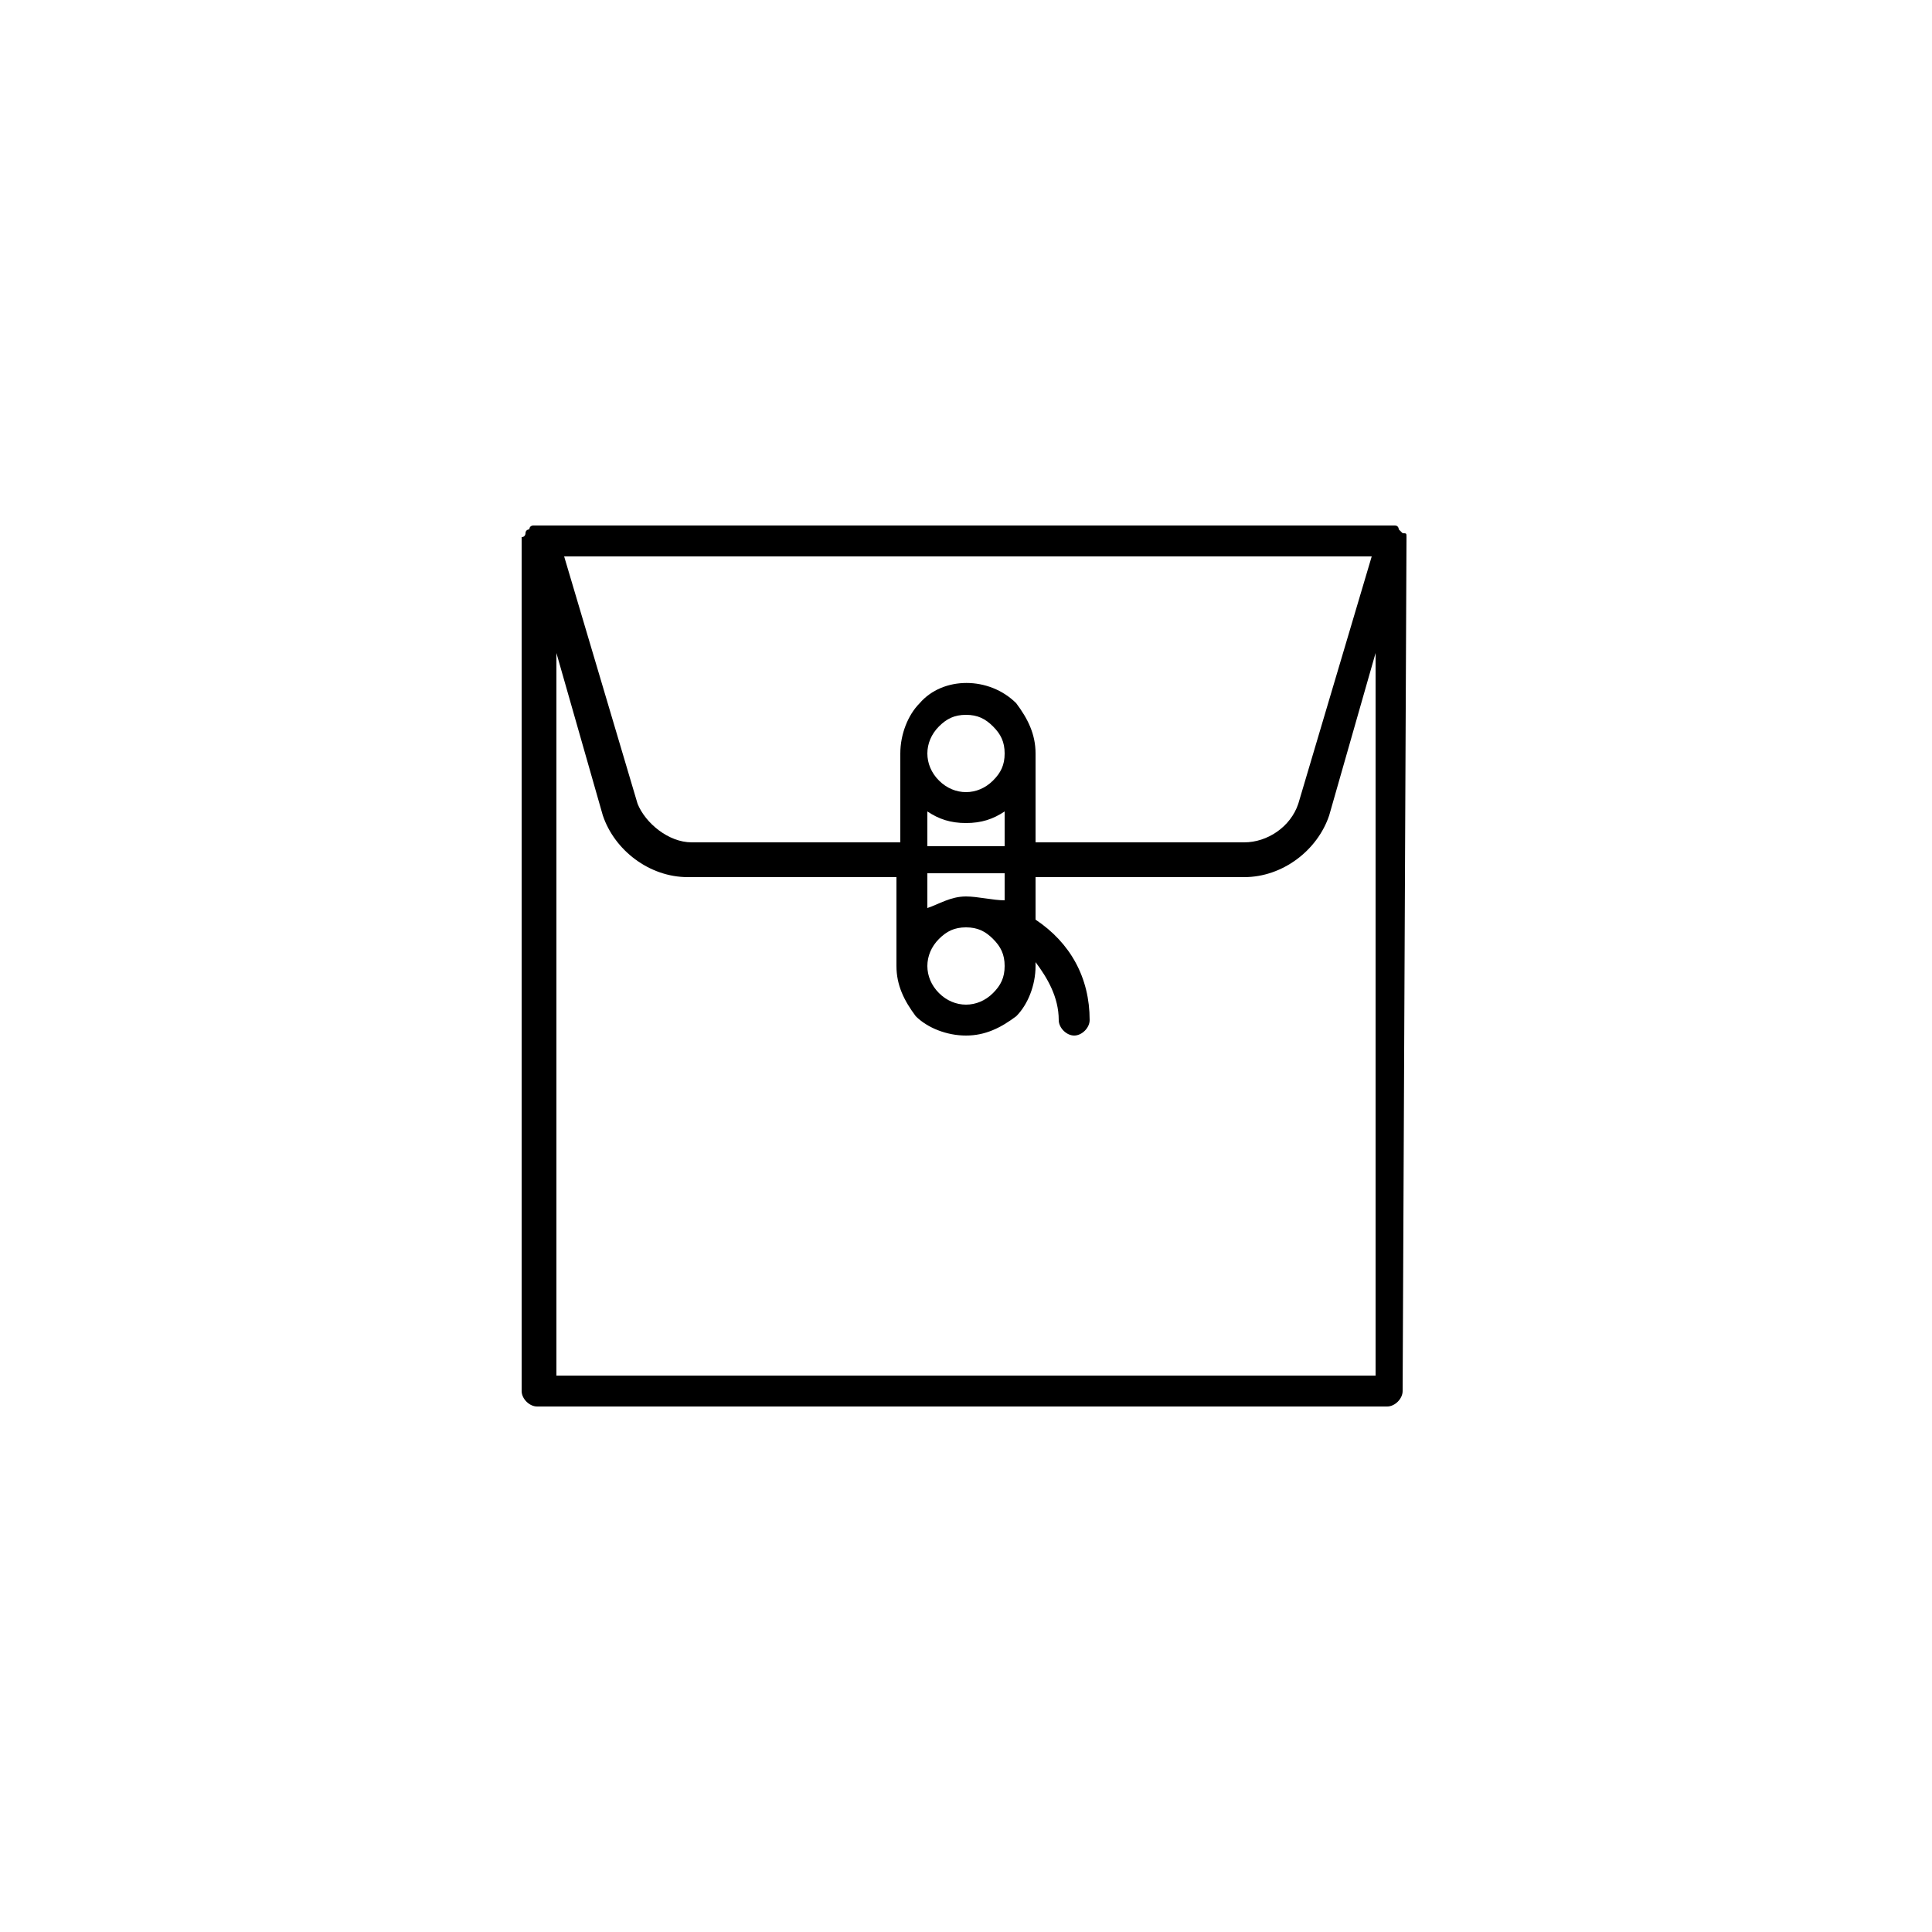
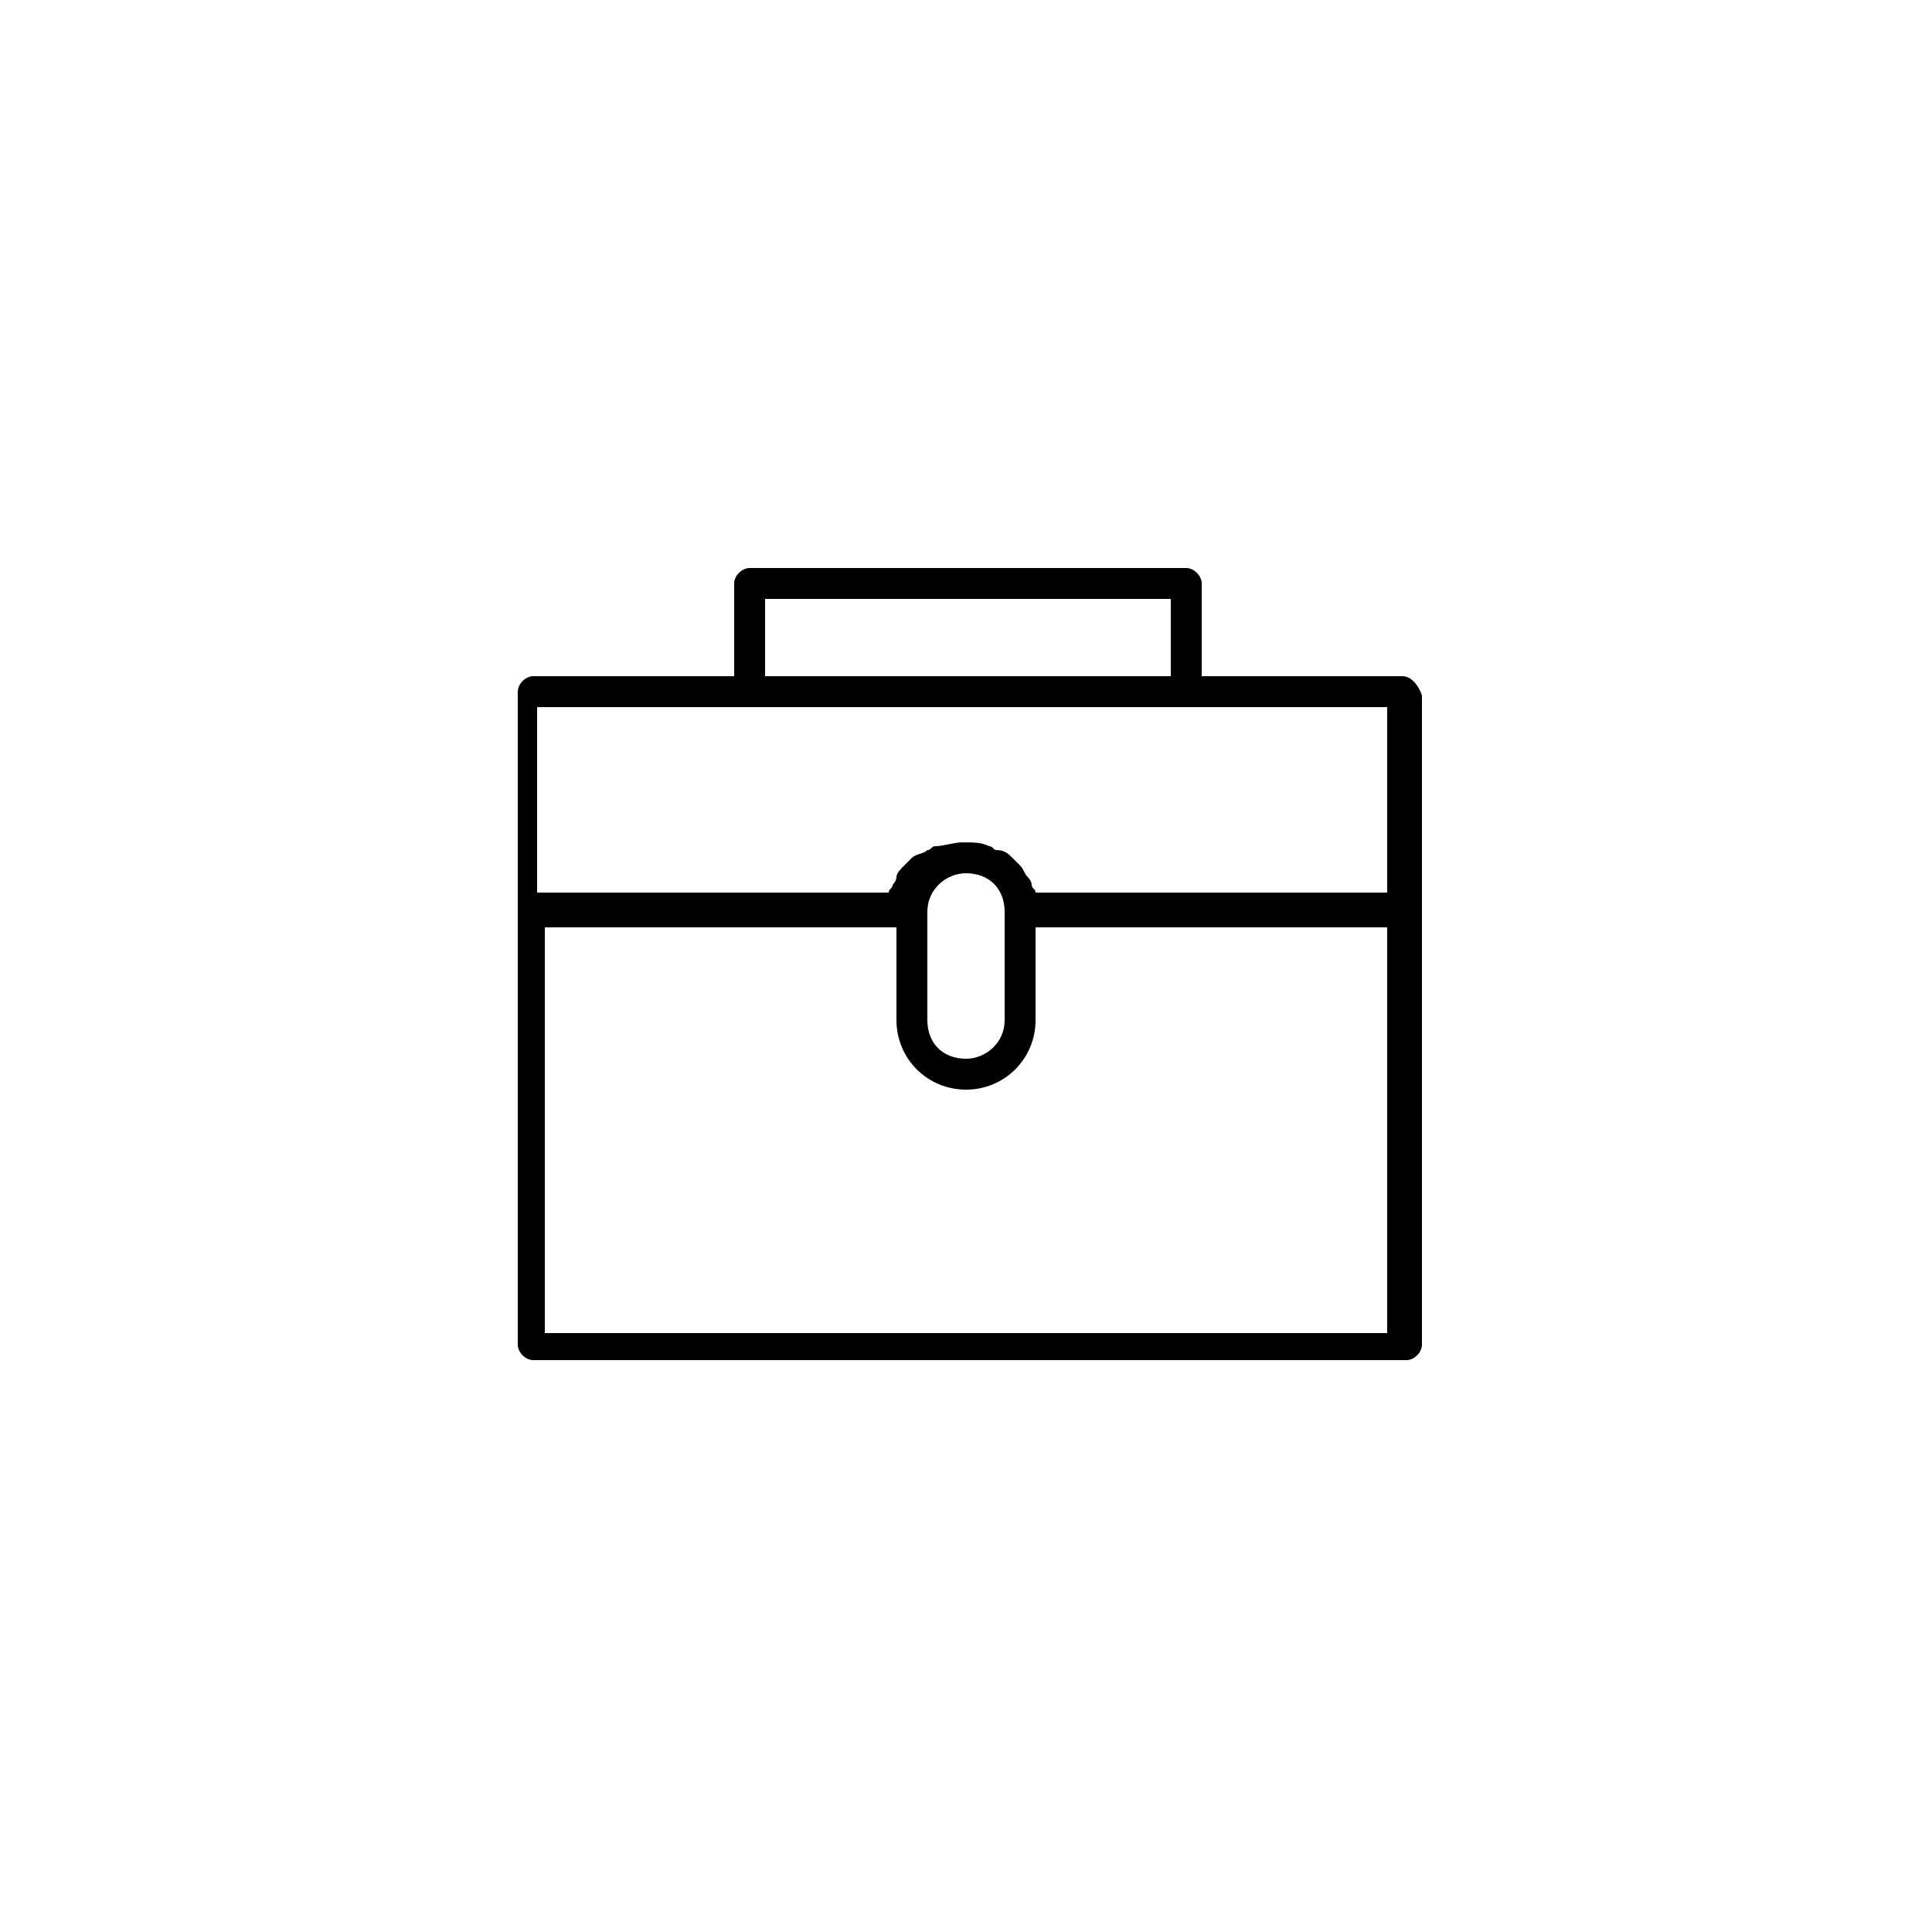
<svg xmlns="http://www.w3.org/2000/svg" version="1.1" id="Layer_1" x="0px" y="0px" viewBox="0 0 50 50" enable-background="new 0 0 50 50" xml:space="preserve">
  <g>
-     <path d="M36.4,13.9c0-0.1,0-0.1-0.1-0.1c0,0-0.1-0.1-0.1-0.1c0,0,0-0.1-0.1-0.1c0,0,0,0-0.1,0c0,0,0,0-0.1,0H14c0,0,0,0-0.1,0   c0,0,0,0-0.1,0c0,0-0.1,0-0.1,0.1c0,0-0.1,0-0.1,0.1c0,0,0,0.1-0.1,0.1c0,0,0,0.1,0,0.1v22c0,0.2,0.2,0.4,0.4,0.4h22   c0.2,0,0.4-0.2,0.4-0.4L36.4,13.9C36.4,14,36.4,13.9,36.4,13.9z M25,24C25,24,25,24,25,24C25,24,25,24,25,24c0.3,0,0.5,0.1,0.7,0.3   c0.2,0.2,0.3,0.4,0.3,0.7c0,0.3-0.1,0.5-0.3,0.7c-0.4,0.4-1,0.4-1.4,0c-0.4-0.4-0.4-1,0-1.4C24.5,24.1,24.7,24,25,24z M25,23.2   C25,23.2,25,23.2,25,23.2c-0.4,0-0.7,0.2-1,0.3v-0.9H26v0.7C25.7,23.3,25.3,23.2,25,23.2z M24,21.8V21c0.3,0.2,0.6,0.3,1,0.3   c0.4,0,0.7-0.1,1-0.3v0.9H24z M24.3,18.8c0.2-0.2,0.4-0.3,0.7-0.3c0.3,0,0.5,0.1,0.7,0.3c0.2,0.2,0.3,0.4,0.3,0.7   c0,0.3-0.1,0.5-0.3,0.7c-0.4,0.4-1,0.4-1.4,0C23.9,19.8,23.9,19.2,24.3,18.8z M26.8,19.5c0-0.5-0.2-0.9-0.5-1.3   c-0.7-0.7-1.9-0.7-2.5,0c-0.3,0.3-0.5,0.8-0.5,1.3c0,0,0,0,0,0v2.3h-5.4c-0.6,0-1.2-0.5-1.4-1l-1.9-6.4h20.9l-1.9,6.4   c-0.2,0.6-0.8,1-1.4,1h-5.4V19.5z M14.4,35.6V16.9l1.2,4.2c0.3,0.9,1.2,1.6,2.2,1.6h5.4V25c0,0,0,0,0,0c0,0.5,0.2,0.9,0.5,1.3   c0.3,0.3,0.8,0.5,1.3,0.5c0.5,0,0.9-0.2,1.3-0.5c0.3-0.3,0.5-0.8,0.5-1.3v-0.1c0.3,0.4,0.6,0.9,0.6,1.5c0,0.2,0.2,0.4,0.4,0.4   c0.2,0,0.4-0.2,0.4-0.4c0-1.1-0.5-2-1.4-2.6v-1.1h5.4c1,0,1.9-0.7,2.2-1.6l1.2-4.2v18.7H14.4z" />
+     <path d="M36.3,17.5h-5.2v-2.4c0-0.2-0.2-0.4-0.4-0.4H19.4c-0.2,0-0.4,0.2-0.4,0.4v2.4h-5.2c-0.2,0-0.4,0.2-0.4,0.4v5.6v11.3   c0,0.2,0.2,0.4,0.4,0.4h22.6c0.2,0,0.4-0.2,0.4-0.4V23.6v-5.6C36.7,17.7,36.5,17.5,36.3,17.5z M19.8,15.5h10.5v2H19.8V15.5z    M14.1,18.3h21.8v4.8h-9.1c0-0.1-0.1-0.1-0.1-0.2c0-0.1-0.1-0.2-0.1-0.2c-0.1-0.1-0.1-0.2-0.2-0.3c-0.1-0.1-0.1-0.1-0.2-0.2   c-0.1-0.1-0.2-0.2-0.4-0.2c-0.1,0-0.1-0.1-0.2-0.1c-0.2-0.1-0.4-0.1-0.7-0.1c-0.2,0-0.5,0.1-0.7,0.1c-0.1,0-0.1,0.1-0.2,0.1   c-0.1,0.1-0.3,0.1-0.4,0.2c-0.1,0.1-0.1,0.1-0.2,0.2c-0.1,0.1-0.2,0.2-0.2,0.3c0,0.1-0.1,0.2-0.1,0.2c0,0.1-0.1,0.1-0.1,0.2h-9.1   V18.3z M24,23.6c0-0.6,0.5-1,1-1c0.6,0,1,0.4,1,1v2.8c0,0.6-0.5,1-1,1c-0.6,0-1-0.4-1-1V23.6z M35.9,34.5H14.1V24h9.1v2.4   c0,1,0.8,1.8,1.8,1.8c1,0,1.8-0.8,1.8-1.8V24h9.1V34.5z" />
  </g>
</svg>
